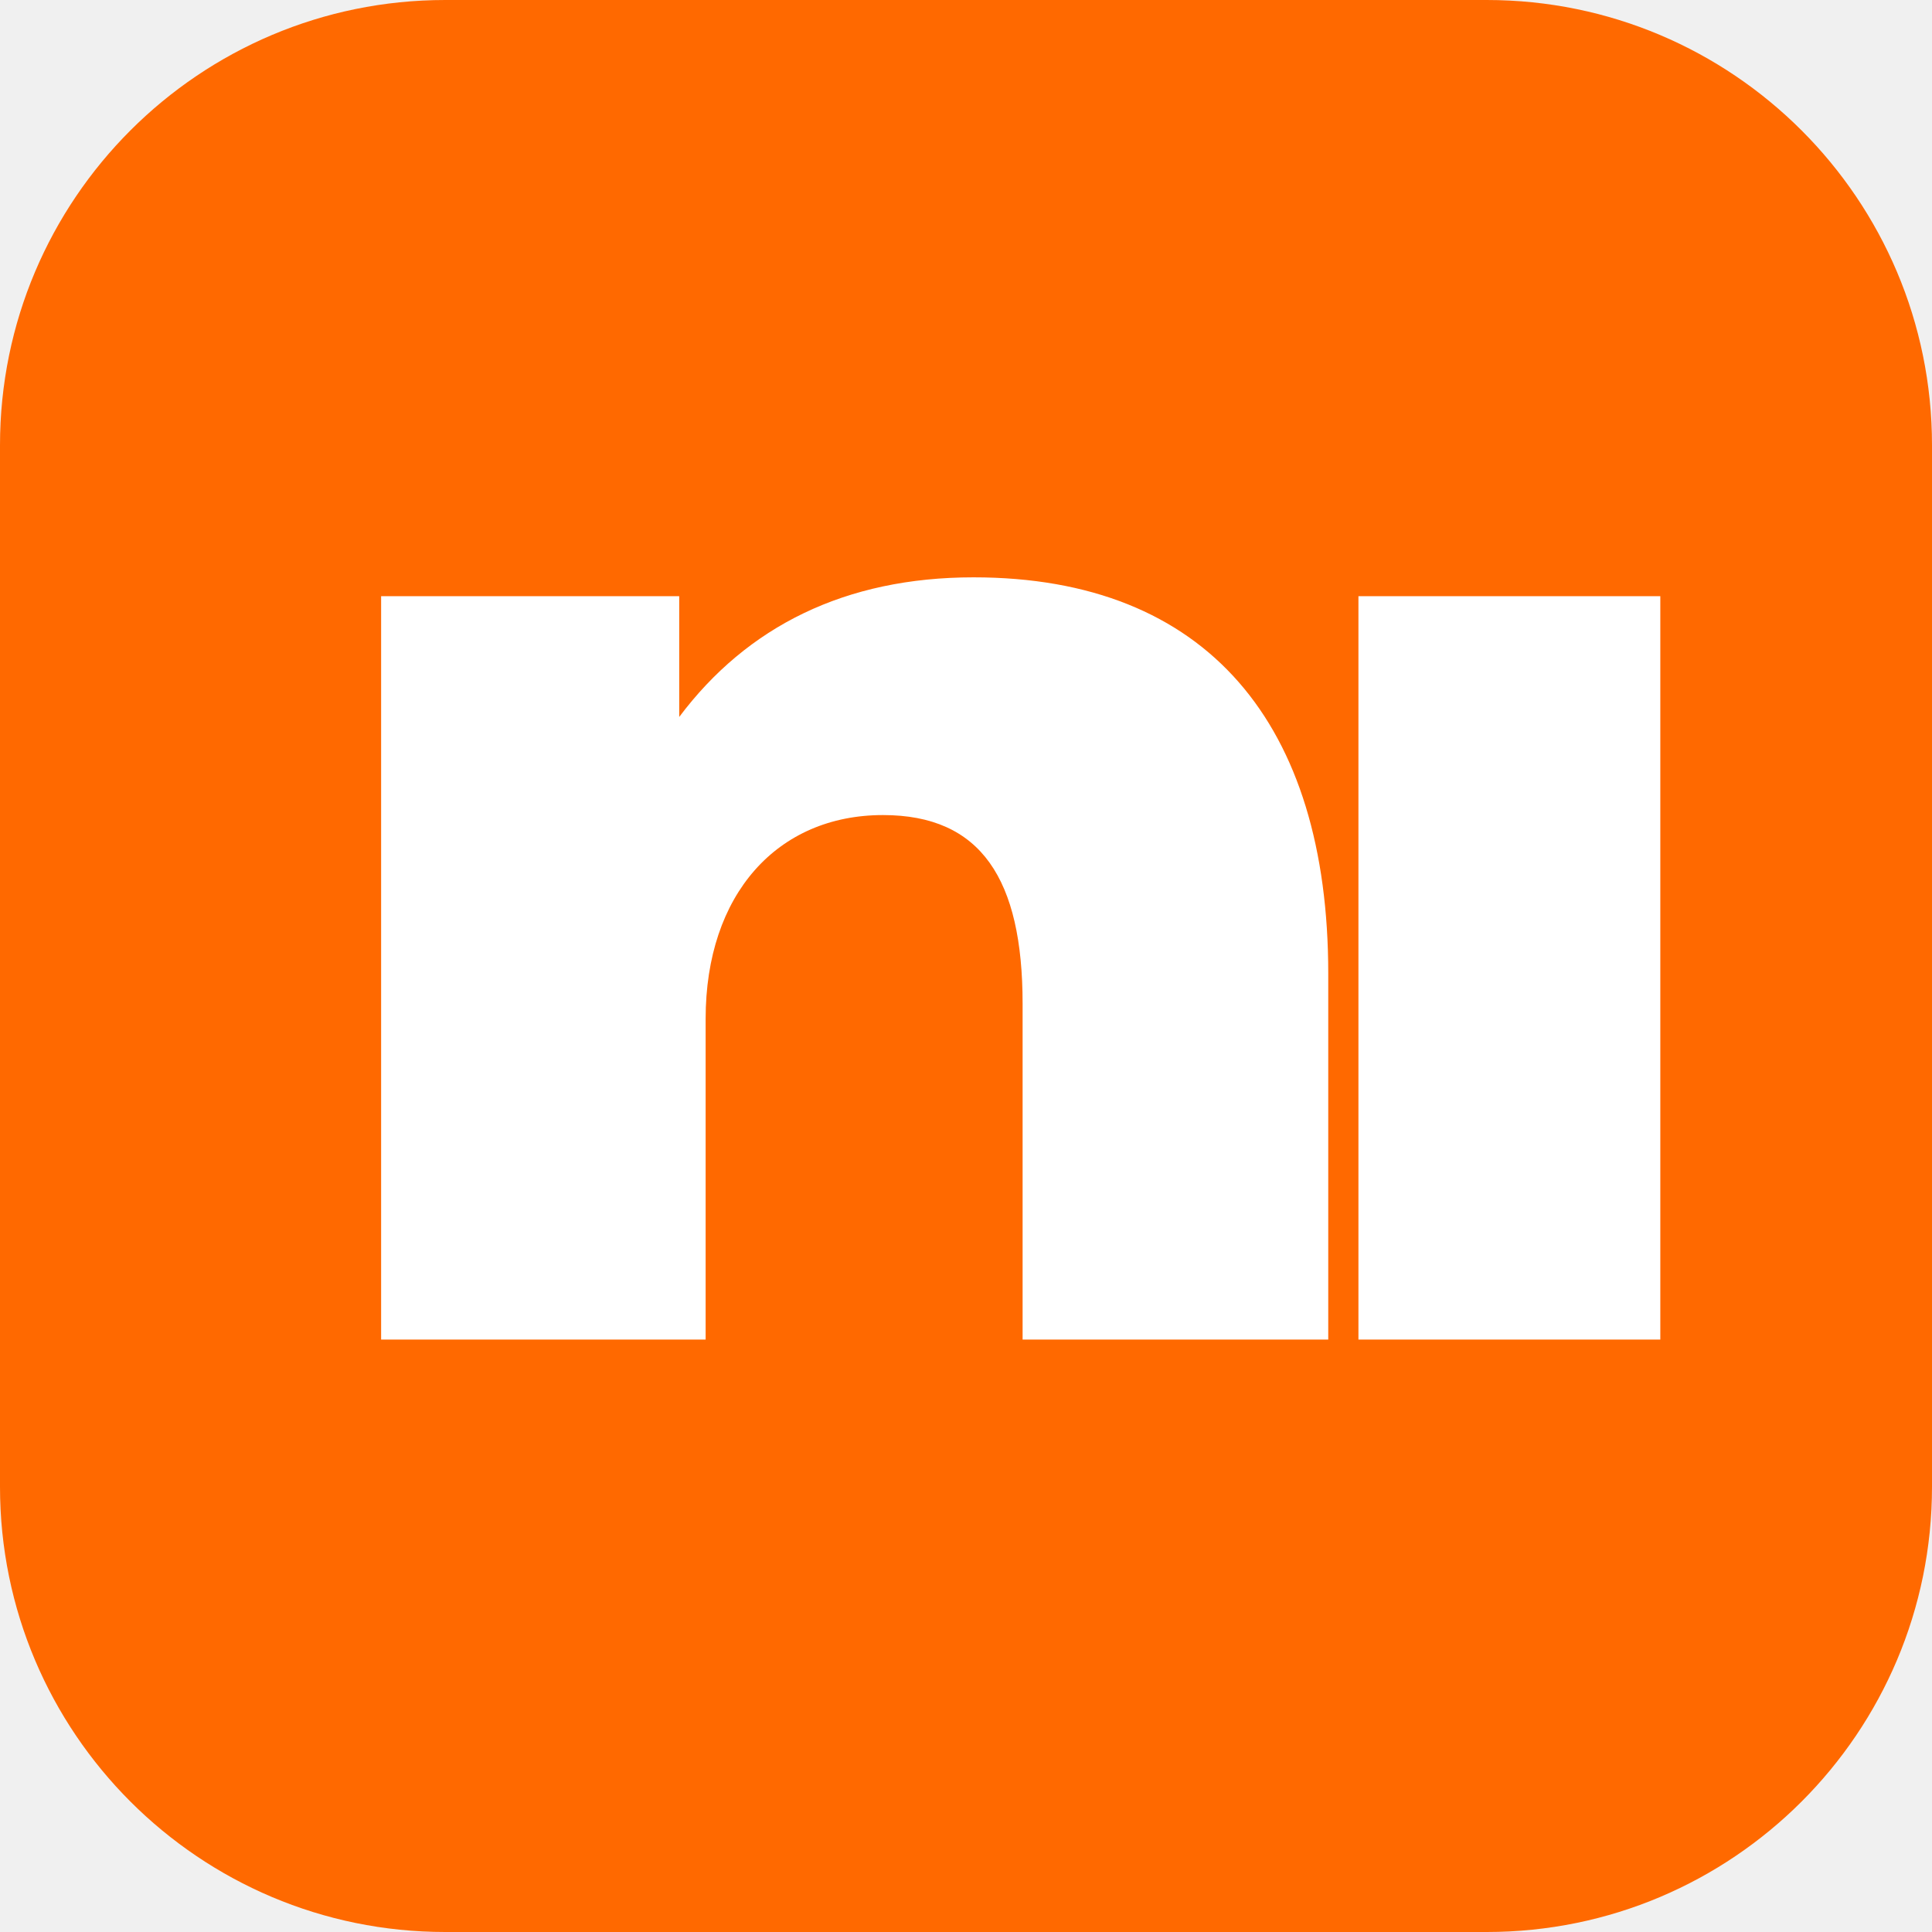
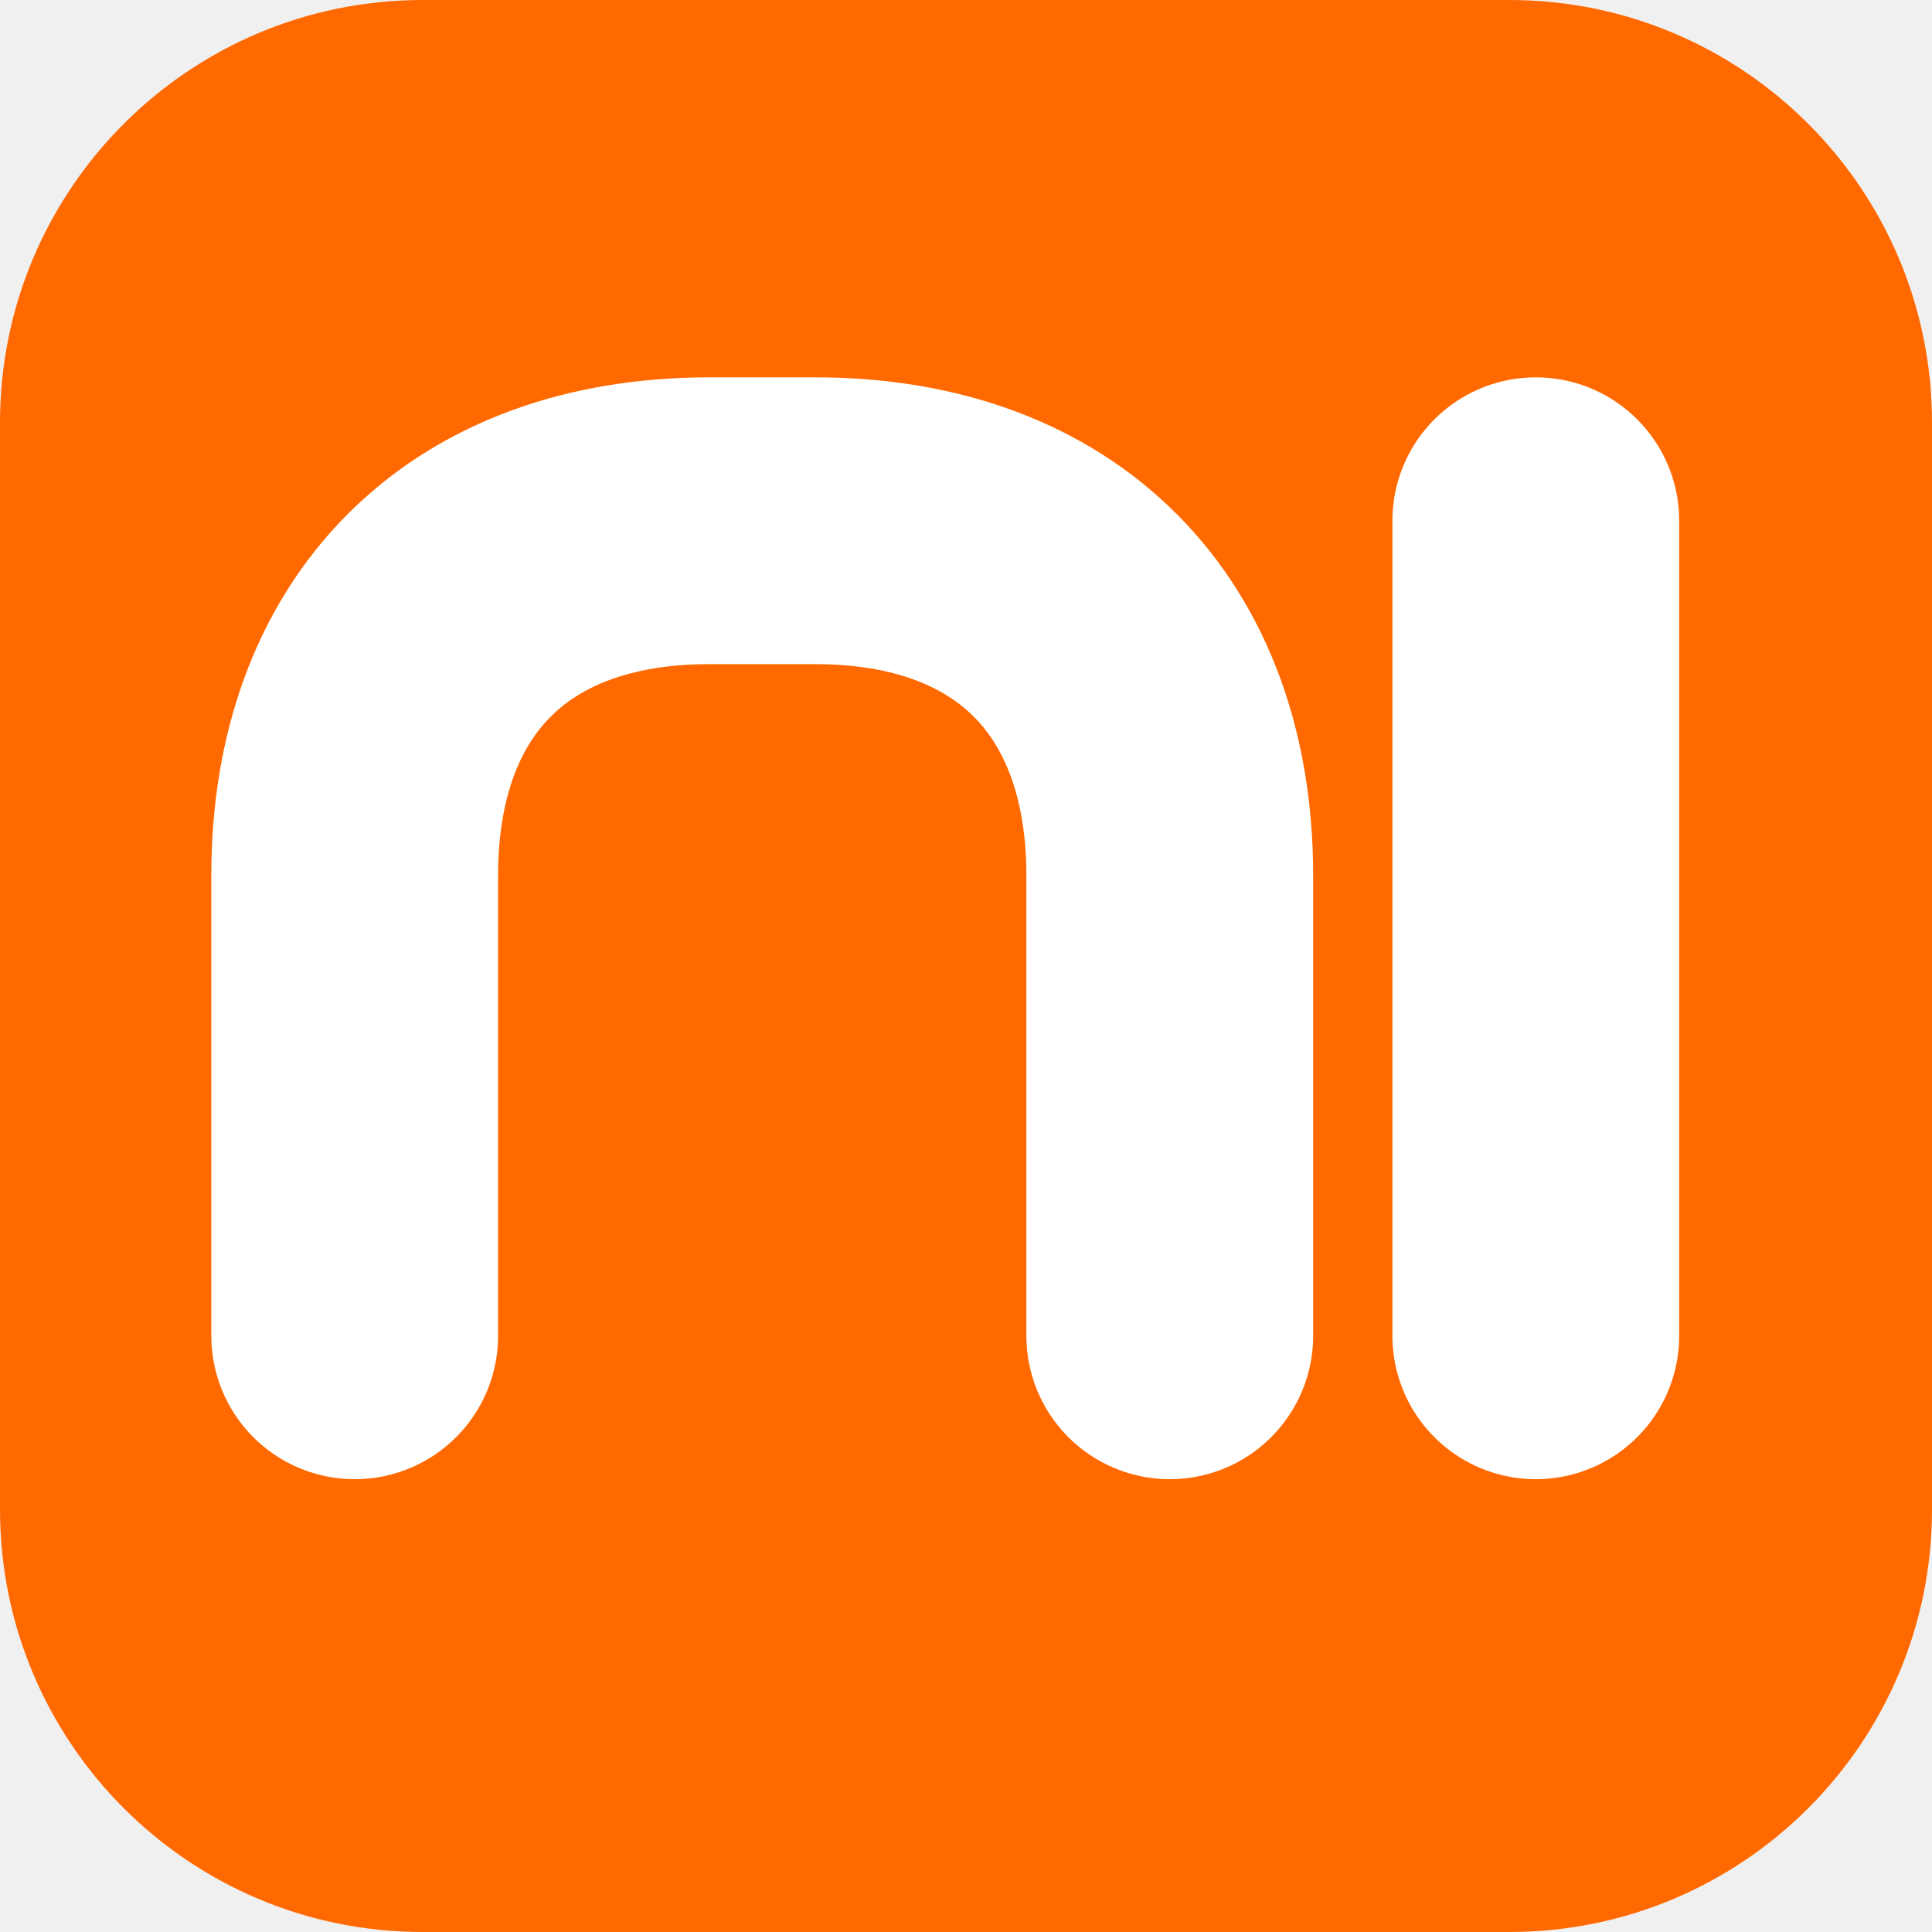
<svg xmlns="http://www.w3.org/2000/svg" viewBox="0 0 512 512">
-   <rect width="512" height="512" rx="118" fill="#ff6900" />
-   <path fill="#fff" d="M101 355V158h79v32c18-24 44-37 78-37 62 0 94 39 94 105v97h-81v-89c0-33-11-50-37-50-28 0-47 21-47 54v85h-86zm259 0V158h80v197h-80z" />
+   <rect width="512" height="512" rx="112" fill="#ff6900" />
+   <path d="M94 354V232c0-58 35-94 94-94h28c59 0 94 36 94 94v122" fill="none" stroke="#fff" stroke-width="76" stroke-linecap="round" stroke-linejoin="round" />
+   <path d="M407 138v216" fill="none" stroke="#fff" stroke-width="76" stroke-linecap="round" />
</svg>
